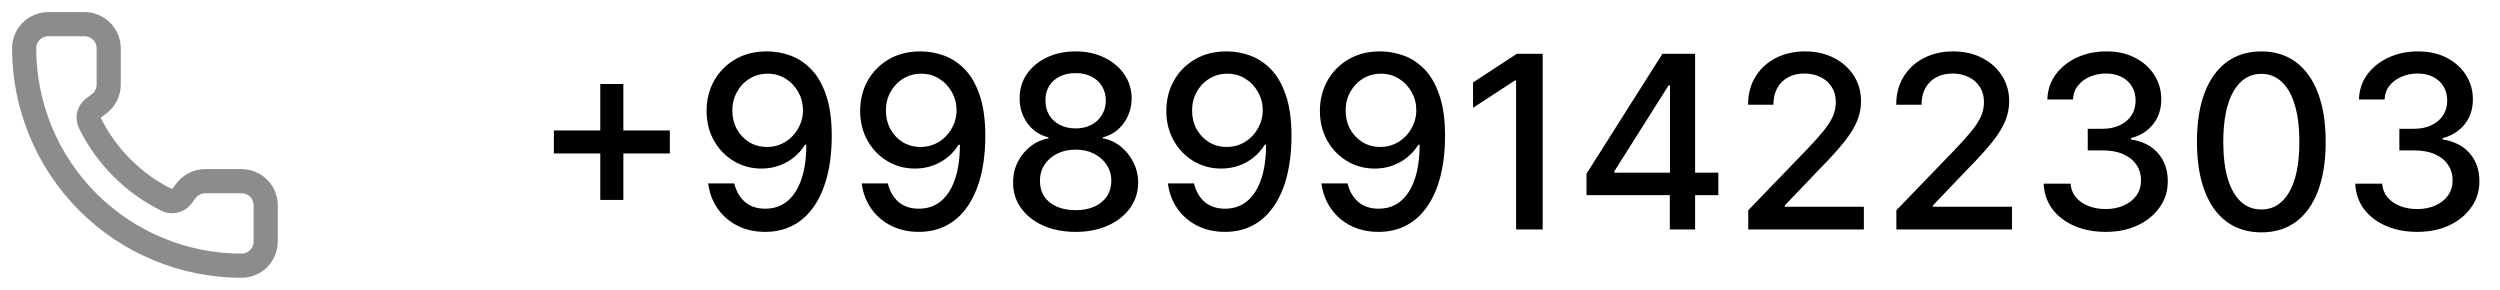
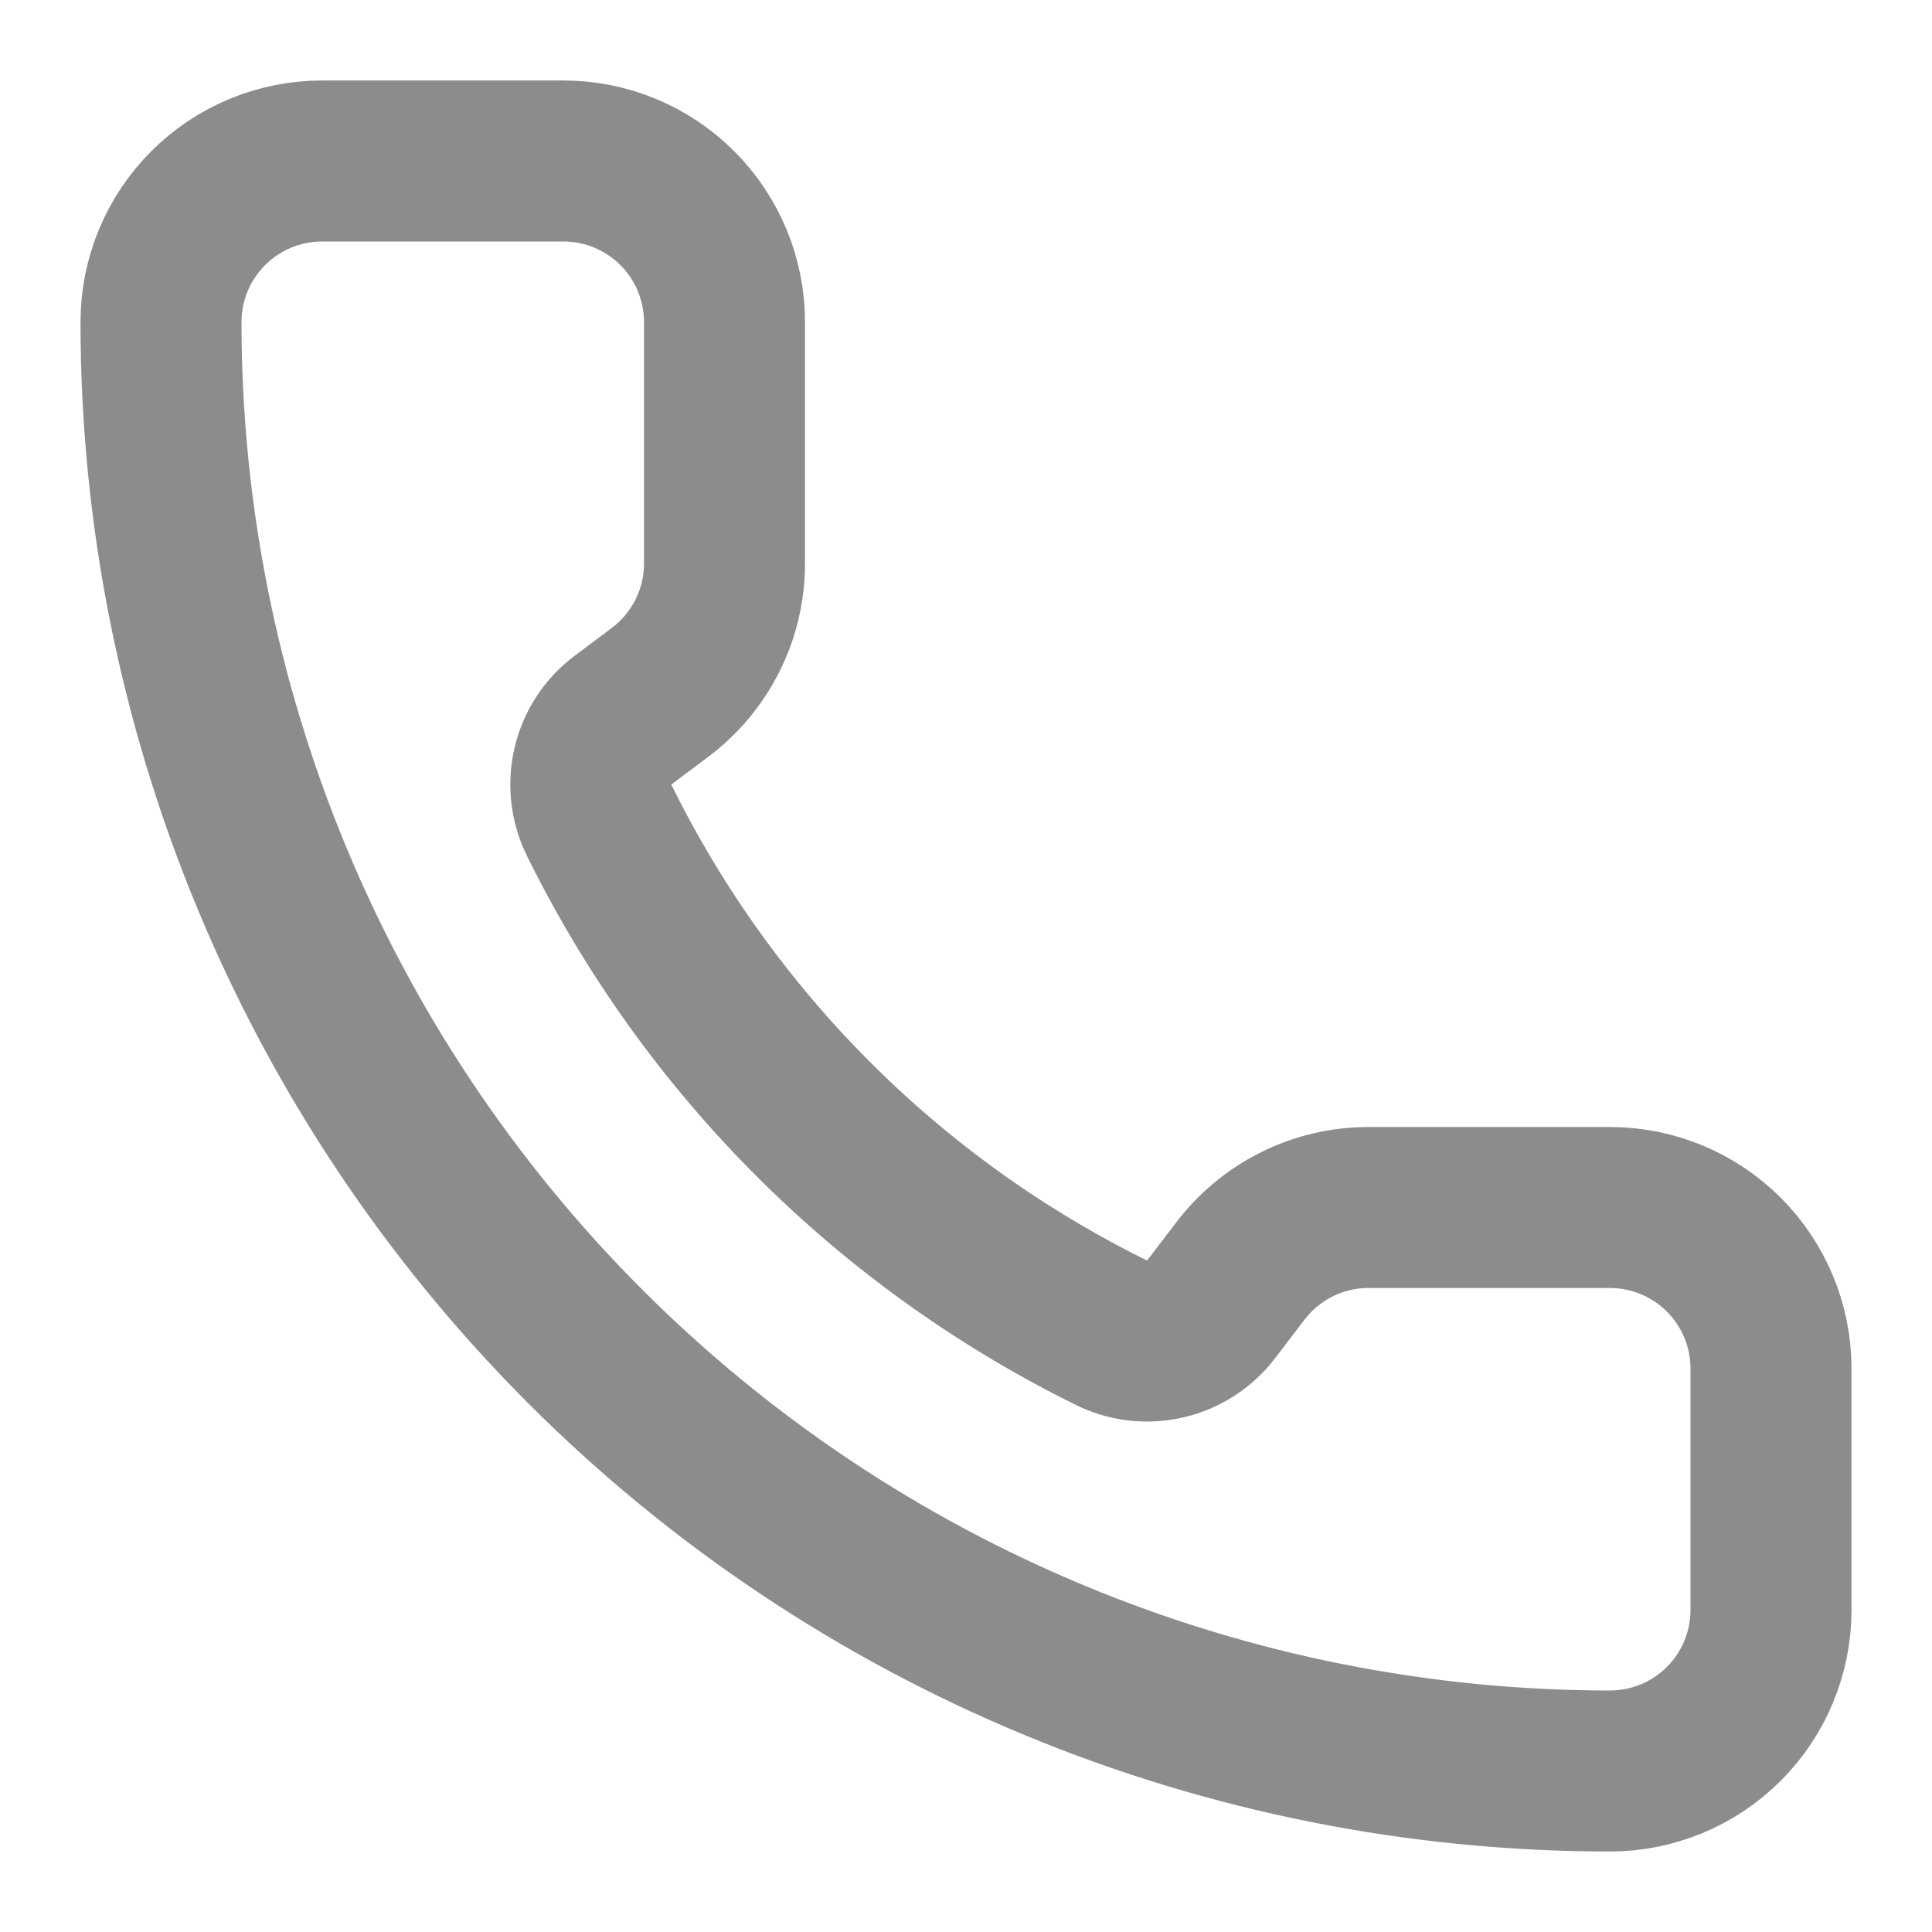
- <svg xmlns="http://www.w3.org/2000/svg" width="207" height="24" viewBox="0 0 207 24" fill="none">
+ <svg xmlns="http://www.w3.org/2000/svg" width="24" height="24" viewBox="0 0 24 24" fill="none">
  <path d="M13.832 16.568C14.039 16.663 14.271 16.684 14.492 16.629C14.712 16.574 14.907 16.446 15.045 16.265L15.4 15.8C15.586 15.552 15.828 15.35 16.106 15.211C16.383 15.072 16.689 15 17 15H20C20.53 15 21.039 15.211 21.414 15.586C21.789 15.961 22 16.47 22 17V20C22 20.53 21.789 21.039 21.414 21.414C21.039 21.789 20.53 22 20 22C15.226 22 10.648 20.104 7.272 16.728C3.896 13.352 2 8.774 2 4C2 3.47 2.211 2.961 2.586 2.586C2.961 2.211 3.47 2 4 2H7C7.53 2 8.039 2.211 8.414 2.586C8.789 2.961 9 3.47 9 4V7C9 7.31 8.928 7.617 8.789 7.894C8.65 8.172 8.448 8.414 8.2 8.6L7.732 8.951C7.548 9.091 7.419 9.291 7.366 9.515C7.313 9.74 7.339 9.976 7.44 10.184C8.807 12.96 11.054 15.205 13.832 16.568Z" stroke="#8C8C8C" stroke-width="2" stroke-linecap="round" stroke-linejoin="round" />
-   <path d="M49.703 16.557V6.955H51.614V16.557H49.703ZM45.861 12.707V10.804H55.463V12.707H45.861ZM63.556 4.256C64.205 4.26 64.844 4.379 65.474 4.611C66.103 4.843 66.672 5.222 67.178 5.747C67.69 6.273 68.097 6.983 68.4 7.878C68.708 8.768 68.864 9.876 68.869 11.202C68.869 12.475 68.741 13.609 68.485 14.604C68.229 15.593 67.862 16.429 67.384 17.111C66.911 17.793 66.335 18.311 65.658 18.666C64.981 19.021 64.219 19.199 63.371 19.199C62.505 19.199 61.736 19.028 61.063 18.688C60.391 18.347 59.844 17.875 59.423 17.274C59.001 16.668 58.738 15.972 58.634 15.186H60.8C60.943 15.811 61.231 16.318 61.667 16.706C62.107 17.09 62.675 17.281 63.371 17.281C64.437 17.281 65.268 16.817 65.864 15.889C66.461 14.956 66.762 13.654 66.766 11.983H66.653C66.406 12.39 66.099 12.741 65.729 13.034C65.365 13.328 64.955 13.555 64.501 13.716C64.046 13.877 63.561 13.957 63.045 13.957C62.207 13.957 61.444 13.751 60.758 13.339C60.071 12.928 59.524 12.362 59.117 11.642C58.71 10.922 58.506 10.101 58.506 9.178C58.506 8.259 58.715 7.426 59.131 6.678C59.553 5.929 60.14 5.338 60.893 4.902C61.65 4.462 62.538 4.246 63.556 4.256ZM63.563 6.102C63.009 6.102 62.51 6.24 62.065 6.514C61.624 6.784 61.276 7.151 61.021 7.615C60.765 8.074 60.637 8.586 60.637 9.149C60.637 9.713 60.76 10.224 61.006 10.683C61.257 11.138 61.598 11.5 62.029 11.77C62.465 12.035 62.962 12.168 63.521 12.168C63.937 12.168 64.326 12.087 64.685 11.926C65.045 11.765 65.36 11.543 65.63 11.258C65.9 10.97 66.111 10.643 66.262 10.278C66.414 9.914 66.489 9.53 66.489 9.128C66.489 8.593 66.362 8.096 66.106 7.636C65.855 7.177 65.509 6.808 65.069 6.528C64.629 6.244 64.127 6.102 63.563 6.102ZM76.271 4.256C76.92 4.26 77.559 4.379 78.189 4.611C78.818 4.843 79.386 5.222 79.893 5.747C80.404 6.273 80.812 6.983 81.115 7.878C81.422 8.768 81.579 9.876 81.584 11.202C81.584 12.475 81.456 13.609 81.2 14.604C80.944 15.593 80.577 16.429 80.099 17.111C79.626 17.793 79.05 18.311 78.373 18.666C77.696 19.021 76.934 19.199 76.086 19.199C75.22 19.199 74.45 19.028 73.778 18.688C73.106 18.347 72.559 17.875 72.137 17.274C71.716 16.668 71.453 15.972 71.349 15.186H73.515C73.657 15.811 73.946 16.318 74.382 16.706C74.822 17.09 75.39 17.281 76.086 17.281C77.152 17.281 77.983 16.817 78.579 15.889C79.176 14.956 79.476 13.654 79.481 11.983H79.368C79.121 12.39 78.814 12.741 78.444 13.034C78.08 13.328 77.67 13.555 77.216 13.716C76.761 13.877 76.276 13.957 75.76 13.957C74.921 13.957 74.159 13.751 73.473 13.339C72.786 12.928 72.239 12.362 71.832 11.642C71.425 10.922 71.221 10.101 71.221 9.178C71.221 8.259 71.43 7.426 71.846 6.678C72.268 5.929 72.855 5.338 73.608 4.902C74.365 4.462 75.253 4.246 76.271 4.256ZM76.278 6.102C75.724 6.102 75.225 6.24 74.779 6.514C74.339 6.784 73.991 7.151 73.735 7.615C73.48 8.074 73.352 8.586 73.352 9.149C73.352 9.713 73.475 10.224 73.721 10.683C73.972 11.138 74.313 11.5 74.744 11.77C75.18 12.035 75.677 12.168 76.235 12.168C76.652 12.168 77.04 12.087 77.4 11.926C77.76 11.765 78.075 11.543 78.345 11.258C78.615 10.97 78.825 10.643 78.977 10.278C79.128 9.914 79.204 9.53 79.204 9.128C79.204 8.593 79.076 8.096 78.821 7.636C78.57 7.177 78.224 6.808 77.784 6.528C77.343 6.244 76.841 6.102 76.278 6.102ZM89.064 19.199C88.046 19.199 87.146 19.024 86.365 18.673C85.588 18.323 84.98 17.84 84.54 17.224C84.099 16.609 83.882 15.908 83.886 15.122C83.882 14.507 84.007 13.941 84.263 13.425C84.523 12.904 84.876 12.471 85.321 12.125C85.766 11.775 86.263 11.552 86.812 11.457V11.372C86.088 11.197 85.508 10.809 85.072 10.207C84.637 9.606 84.421 8.915 84.426 8.134C84.421 7.39 84.618 6.727 85.016 6.145C85.418 5.558 85.97 5.096 86.671 4.76C87.371 4.424 88.169 4.256 89.064 4.256C89.949 4.256 90.74 4.426 91.436 4.767C92.137 5.103 92.688 5.565 93.091 6.152C93.493 6.734 93.697 7.395 93.702 8.134C93.697 8.915 93.474 9.606 93.034 10.207C92.594 10.809 92.021 11.197 91.315 11.372V11.457C91.86 11.552 92.35 11.775 92.785 12.125C93.226 12.471 93.576 12.904 93.837 13.425C94.102 13.941 94.237 14.507 94.242 15.122C94.237 15.908 94.014 16.609 93.574 17.224C93.133 17.84 92.523 18.323 91.742 18.673C90.965 19.024 90.072 19.199 89.064 19.199ZM89.064 17.402C89.665 17.402 90.186 17.303 90.626 17.104C91.067 16.9 91.408 16.618 91.649 16.259C91.891 15.894 92.014 15.468 92.019 14.98C92.014 14.473 91.881 14.026 91.621 13.638C91.365 13.249 91.017 12.944 90.577 12.722C90.136 12.499 89.632 12.388 89.064 12.388C88.491 12.388 87.982 12.499 87.537 12.722C87.092 12.944 86.742 13.249 86.486 13.638C86.23 14.026 86.105 14.473 86.109 14.98C86.105 15.468 86.221 15.894 86.457 16.259C86.699 16.618 87.042 16.9 87.487 17.104C87.932 17.303 88.458 17.402 89.064 17.402ZM89.064 10.633C89.547 10.633 89.975 10.537 90.349 10.342C90.724 10.148 91.017 9.878 91.23 9.533C91.448 9.187 91.559 8.782 91.564 8.318C91.559 7.864 91.45 7.466 91.237 7.125C91.029 6.784 90.738 6.521 90.364 6.337C89.99 6.147 89.556 6.053 89.064 6.053C88.562 6.053 88.122 6.147 87.743 6.337C87.369 6.521 87.078 6.784 86.869 7.125C86.661 7.466 86.559 7.864 86.564 8.318C86.559 8.782 86.663 9.187 86.876 9.533C87.09 9.878 87.383 10.148 87.757 10.342C88.136 10.537 88.572 10.633 89.064 10.633ZM101.623 4.256C102.271 4.26 102.91 4.379 103.54 4.611C104.17 4.843 104.738 5.222 105.245 5.747C105.756 6.273 106.163 6.983 106.466 7.878C106.774 8.768 106.93 9.876 106.935 11.202C106.935 12.475 106.807 13.609 106.551 14.604C106.296 15.593 105.929 16.429 105.451 17.111C104.977 17.793 104.402 18.311 103.725 18.666C103.048 19.021 102.285 19.199 101.438 19.199C100.571 19.199 99.802 19.028 99.13 18.688C98.457 18.347 97.91 17.875 97.489 17.274C97.068 16.668 96.805 15.972 96.701 15.186H98.867C99.009 15.811 99.298 16.318 99.733 16.706C100.174 17.09 100.742 17.281 101.438 17.281C102.503 17.281 103.334 16.817 103.931 15.889C104.527 14.956 104.828 13.654 104.833 11.983H104.719C104.473 12.39 104.165 12.741 103.796 13.034C103.431 13.328 103.022 13.555 102.567 13.716C102.113 13.877 101.627 13.957 101.111 13.957C100.273 13.957 99.511 13.751 98.824 13.339C98.138 12.928 97.591 12.362 97.184 11.642C96.776 10.922 96.573 10.101 96.573 9.178C96.573 8.259 96.781 7.426 97.198 6.678C97.619 5.929 98.206 5.338 98.959 4.902C99.717 4.462 100.605 4.246 101.623 4.256ZM101.63 6.102C101.076 6.102 100.576 6.24 100.131 6.514C99.691 6.784 99.343 7.151 99.087 7.615C98.831 8.074 98.704 8.586 98.704 9.149C98.704 9.713 98.827 10.224 99.073 10.683C99.324 11.138 99.665 11.5 100.096 11.77C100.531 12.035 101.028 12.168 101.587 12.168C102.004 12.168 102.392 12.087 102.752 11.926C103.112 11.765 103.426 11.543 103.696 11.258C103.966 10.97 104.177 10.643 104.328 10.278C104.48 9.914 104.556 9.53 104.556 9.128C104.556 8.593 104.428 8.096 104.172 7.636C103.921 7.177 103.576 6.808 103.135 6.528C102.695 6.244 102.193 6.102 101.63 6.102ZM114.337 4.256C114.986 4.26 115.625 4.379 116.255 4.611C116.885 4.843 117.453 5.222 117.96 5.747C118.471 6.273 118.878 6.983 119.181 7.878C119.489 8.768 119.645 9.876 119.65 11.202C119.65 12.475 119.522 13.609 119.266 14.604C119.011 15.593 118.644 16.429 118.165 17.111C117.692 17.793 117.117 18.311 116.44 18.666C115.763 19.021 115 19.199 114.153 19.199C113.286 19.199 112.517 19.028 111.844 18.688C111.172 18.347 110.625 17.875 110.204 17.274C109.782 16.668 109.52 15.972 109.415 15.186H111.582C111.724 15.811 112.013 16.318 112.448 16.706C112.888 17.09 113.457 17.281 114.153 17.281C115.218 17.281 116.049 16.817 116.646 15.889C117.242 14.956 117.543 13.654 117.548 11.983H117.434C117.188 12.39 116.88 12.741 116.511 13.034C116.146 13.328 115.737 13.555 115.282 13.716C114.827 13.877 114.342 13.957 113.826 13.957C112.988 13.957 112.226 13.751 111.539 13.339C110.853 12.928 110.306 12.362 109.898 11.642C109.491 10.922 109.288 10.101 109.288 9.178C109.288 8.259 109.496 7.426 109.913 6.678C110.334 5.929 110.921 5.338 111.674 4.902C112.432 4.462 113.319 4.246 114.337 4.256ZM114.344 6.102C113.79 6.102 113.291 6.24 112.846 6.514C112.406 6.784 112.058 7.151 111.802 7.615C111.546 8.074 111.418 8.586 111.418 9.149C111.418 9.713 111.541 10.224 111.788 10.683C112.039 11.138 112.379 11.5 112.81 11.77C113.246 12.035 113.743 12.168 114.302 12.168C114.719 12.168 115.107 12.087 115.467 11.926C115.826 11.765 116.141 11.543 116.411 11.258C116.681 10.97 116.892 10.643 117.043 10.278C117.195 9.914 117.271 9.53 117.271 9.128C117.271 8.593 117.143 8.096 116.887 7.636C116.636 7.177 116.29 6.808 115.85 6.528C115.41 6.244 114.908 6.102 114.344 6.102ZM127.734 4.455V19H125.532V6.656H125.447L121.967 8.929V6.827L125.596 4.455H127.734ZM131.363 16.159V14.383L137.649 4.455H139.048V7.068H138.16L133.664 14.185V14.298H142.279V16.159H131.363ZM138.26 19V15.619L138.274 14.81V4.455H140.355V19H138.26ZM144.755 19V17.409L149.676 12.31C150.202 11.756 150.635 11.27 150.976 10.854C151.322 10.432 151.58 10.032 151.75 9.653C151.921 9.275 152.006 8.872 152.006 8.446C152.006 7.963 151.892 7.546 151.665 7.196C151.438 6.841 151.128 6.569 150.735 6.379C150.342 6.185 149.899 6.088 149.407 6.088C148.886 6.088 148.431 6.195 148.043 6.408C147.655 6.621 147.356 6.921 147.148 7.31C146.94 7.698 146.836 8.152 146.836 8.673H144.74C144.74 7.788 144.944 7.014 145.351 6.351C145.758 5.688 146.317 5.174 147.027 4.81C147.738 4.44 148.545 4.256 149.449 4.256C150.363 4.256 151.168 4.438 151.864 4.803C152.565 5.162 153.112 5.655 153.505 6.28C153.898 6.9 154.094 7.601 154.094 8.382C154.094 8.922 153.992 9.45 153.789 9.966C153.59 10.482 153.242 11.057 152.745 11.692C152.248 12.322 151.556 13.086 150.671 13.986L147.78 17.011V17.118H154.328V19H144.755ZM157.02 19V17.409L161.942 12.31C162.468 11.756 162.901 11.27 163.242 10.854C163.587 10.432 163.846 10.032 164.016 9.653C164.186 9.275 164.272 8.872 164.272 8.446C164.272 7.963 164.158 7.546 163.931 7.196C163.703 6.841 163.393 6.569 163 6.379C162.607 6.185 162.165 6.088 161.672 6.088C161.151 6.088 160.697 6.195 160.309 6.408C159.92 6.621 159.622 6.921 159.414 7.31C159.205 7.698 159.101 8.152 159.101 8.673H157.006C157.006 7.788 157.21 7.014 157.617 6.351C158.024 5.688 158.583 5.174 159.293 4.81C160.003 4.44 160.81 4.256 161.715 4.256C162.629 4.256 163.434 4.438 164.13 4.803C164.83 5.162 165.377 5.655 165.77 6.28C166.163 6.9 166.36 7.601 166.36 8.382C166.36 8.922 166.258 9.45 166.054 9.966C165.855 10.482 165.507 11.057 165.01 11.692C164.513 12.322 163.822 13.086 162.936 13.986L160.046 17.011V17.118H166.594V19H157.02ZM174.35 19.199C173.374 19.199 172.503 19.031 171.736 18.695C170.974 18.358 170.37 17.892 169.925 17.296C169.485 16.694 169.248 15.998 169.215 15.207H171.445C171.473 15.638 171.618 16.012 171.878 16.329C172.143 16.642 172.489 16.884 172.915 17.054C173.341 17.224 173.815 17.31 174.336 17.31C174.908 17.31 175.415 17.21 175.855 17.011C176.301 16.812 176.649 16.535 176.9 16.18C177.15 15.82 177.276 15.406 177.276 14.938C177.276 14.45 177.15 14.021 176.9 13.652C176.653 13.278 176.291 12.984 175.813 12.771C175.339 12.558 174.766 12.452 174.094 12.452H172.865V10.662H174.094C174.634 10.662 175.107 10.565 175.515 10.371C175.926 10.177 176.248 9.907 176.48 9.561C176.712 9.211 176.828 8.801 176.828 8.332C176.828 7.883 176.727 7.492 176.523 7.161C176.324 6.824 176.04 6.562 175.671 6.372C175.306 6.183 174.875 6.088 174.378 6.088C173.905 6.088 173.462 6.176 173.05 6.351C172.643 6.521 172.311 6.768 172.056 7.089C171.8 7.407 171.663 7.788 171.644 8.233H169.52C169.544 7.447 169.776 6.756 170.216 6.159C170.661 5.562 171.248 5.096 171.978 4.76C172.707 4.424 173.516 4.256 174.407 4.256C175.339 4.256 176.144 4.438 176.821 4.803C177.503 5.162 178.029 5.643 178.398 6.244C178.772 6.846 178.957 7.504 178.952 8.219C178.957 9.033 178.73 9.724 178.27 10.293C177.816 10.861 177.21 11.242 176.452 11.436V11.55C177.418 11.697 178.166 12.08 178.696 12.7C179.231 13.32 179.497 14.09 179.492 15.008C179.497 15.809 179.274 16.526 178.824 17.16C178.379 17.795 177.771 18.294 176.999 18.659C176.227 19.019 175.344 19.199 174.35 19.199ZM187.24 19.241C186.118 19.237 185.159 18.941 184.364 18.354C183.569 17.767 182.96 16.912 182.539 15.79C182.117 14.668 181.907 13.316 181.907 11.734C181.907 10.158 182.117 8.811 182.539 7.693C182.965 6.576 183.576 5.723 184.371 5.136C185.171 4.549 186.128 4.256 187.24 4.256C188.353 4.256 189.307 4.552 190.103 5.143C190.898 5.731 191.507 6.583 191.928 7.7C192.354 8.813 192.567 10.158 192.567 11.734C192.567 13.32 192.356 14.675 191.935 15.797C191.514 16.914 190.905 17.769 190.11 18.361C189.314 18.948 188.358 19.241 187.24 19.241ZM187.24 17.345C188.225 17.345 188.995 16.865 189.549 15.903C190.107 14.942 190.387 13.553 190.387 11.734C190.387 10.527 190.259 9.507 190.003 8.673C189.752 7.835 189.39 7.201 188.917 6.77C188.448 6.334 187.889 6.116 187.24 6.116C186.26 6.116 185.491 6.599 184.932 7.565C184.373 8.531 184.092 9.921 184.087 11.734C184.087 12.947 184.212 13.972 184.463 14.81C184.719 15.643 185.081 16.275 185.55 16.706C186.019 17.132 186.582 17.345 187.24 17.345ZM200.151 19.199C199.175 19.199 198.304 19.031 197.537 18.695C196.775 18.358 196.171 17.892 195.726 17.296C195.286 16.694 195.049 15.998 195.016 15.207H197.246C197.274 15.638 197.419 16.012 197.679 16.329C197.944 16.642 198.29 16.884 198.716 17.054C199.142 17.224 199.616 17.31 200.136 17.31C200.709 17.31 201.216 17.21 201.656 17.011C202.101 16.812 202.449 16.535 202.7 16.18C202.951 15.82 203.077 15.406 203.077 14.938C203.077 14.45 202.951 14.021 202.7 13.652C202.454 13.278 202.092 12.984 201.614 12.771C201.14 12.558 200.567 12.452 199.895 12.452H198.666V10.662H199.895C200.435 10.662 200.908 10.565 201.315 10.371C201.727 10.177 202.049 9.907 202.281 9.561C202.513 9.211 202.629 8.801 202.629 8.332C202.629 7.883 202.527 7.492 202.324 7.161C202.125 6.824 201.841 6.562 201.472 6.372C201.107 6.183 200.676 6.088 200.179 6.088C199.705 6.088 199.263 6.176 198.851 6.351C198.444 6.521 198.112 6.768 197.857 7.089C197.601 7.407 197.464 7.788 197.445 8.233H195.321C195.345 7.447 195.577 6.756 196.017 6.159C196.462 5.562 197.049 5.096 197.778 4.76C198.508 4.424 199.317 4.256 200.207 4.256C201.14 4.256 201.945 4.438 202.622 4.803C203.304 5.162 203.83 5.643 204.199 6.244C204.573 6.846 204.758 7.504 204.753 8.219C204.758 9.033 204.53 9.724 204.071 10.293C203.616 10.861 203.01 11.242 202.253 11.436V11.55C203.219 11.697 203.967 12.08 204.497 12.7C205.032 13.32 205.297 14.09 205.293 15.008C205.297 15.809 205.075 16.526 204.625 17.16C204.18 17.795 203.571 18.294 202.8 18.659C202.028 19.019 201.145 19.199 200.151 19.199Z" fill="black" />
</svg>
